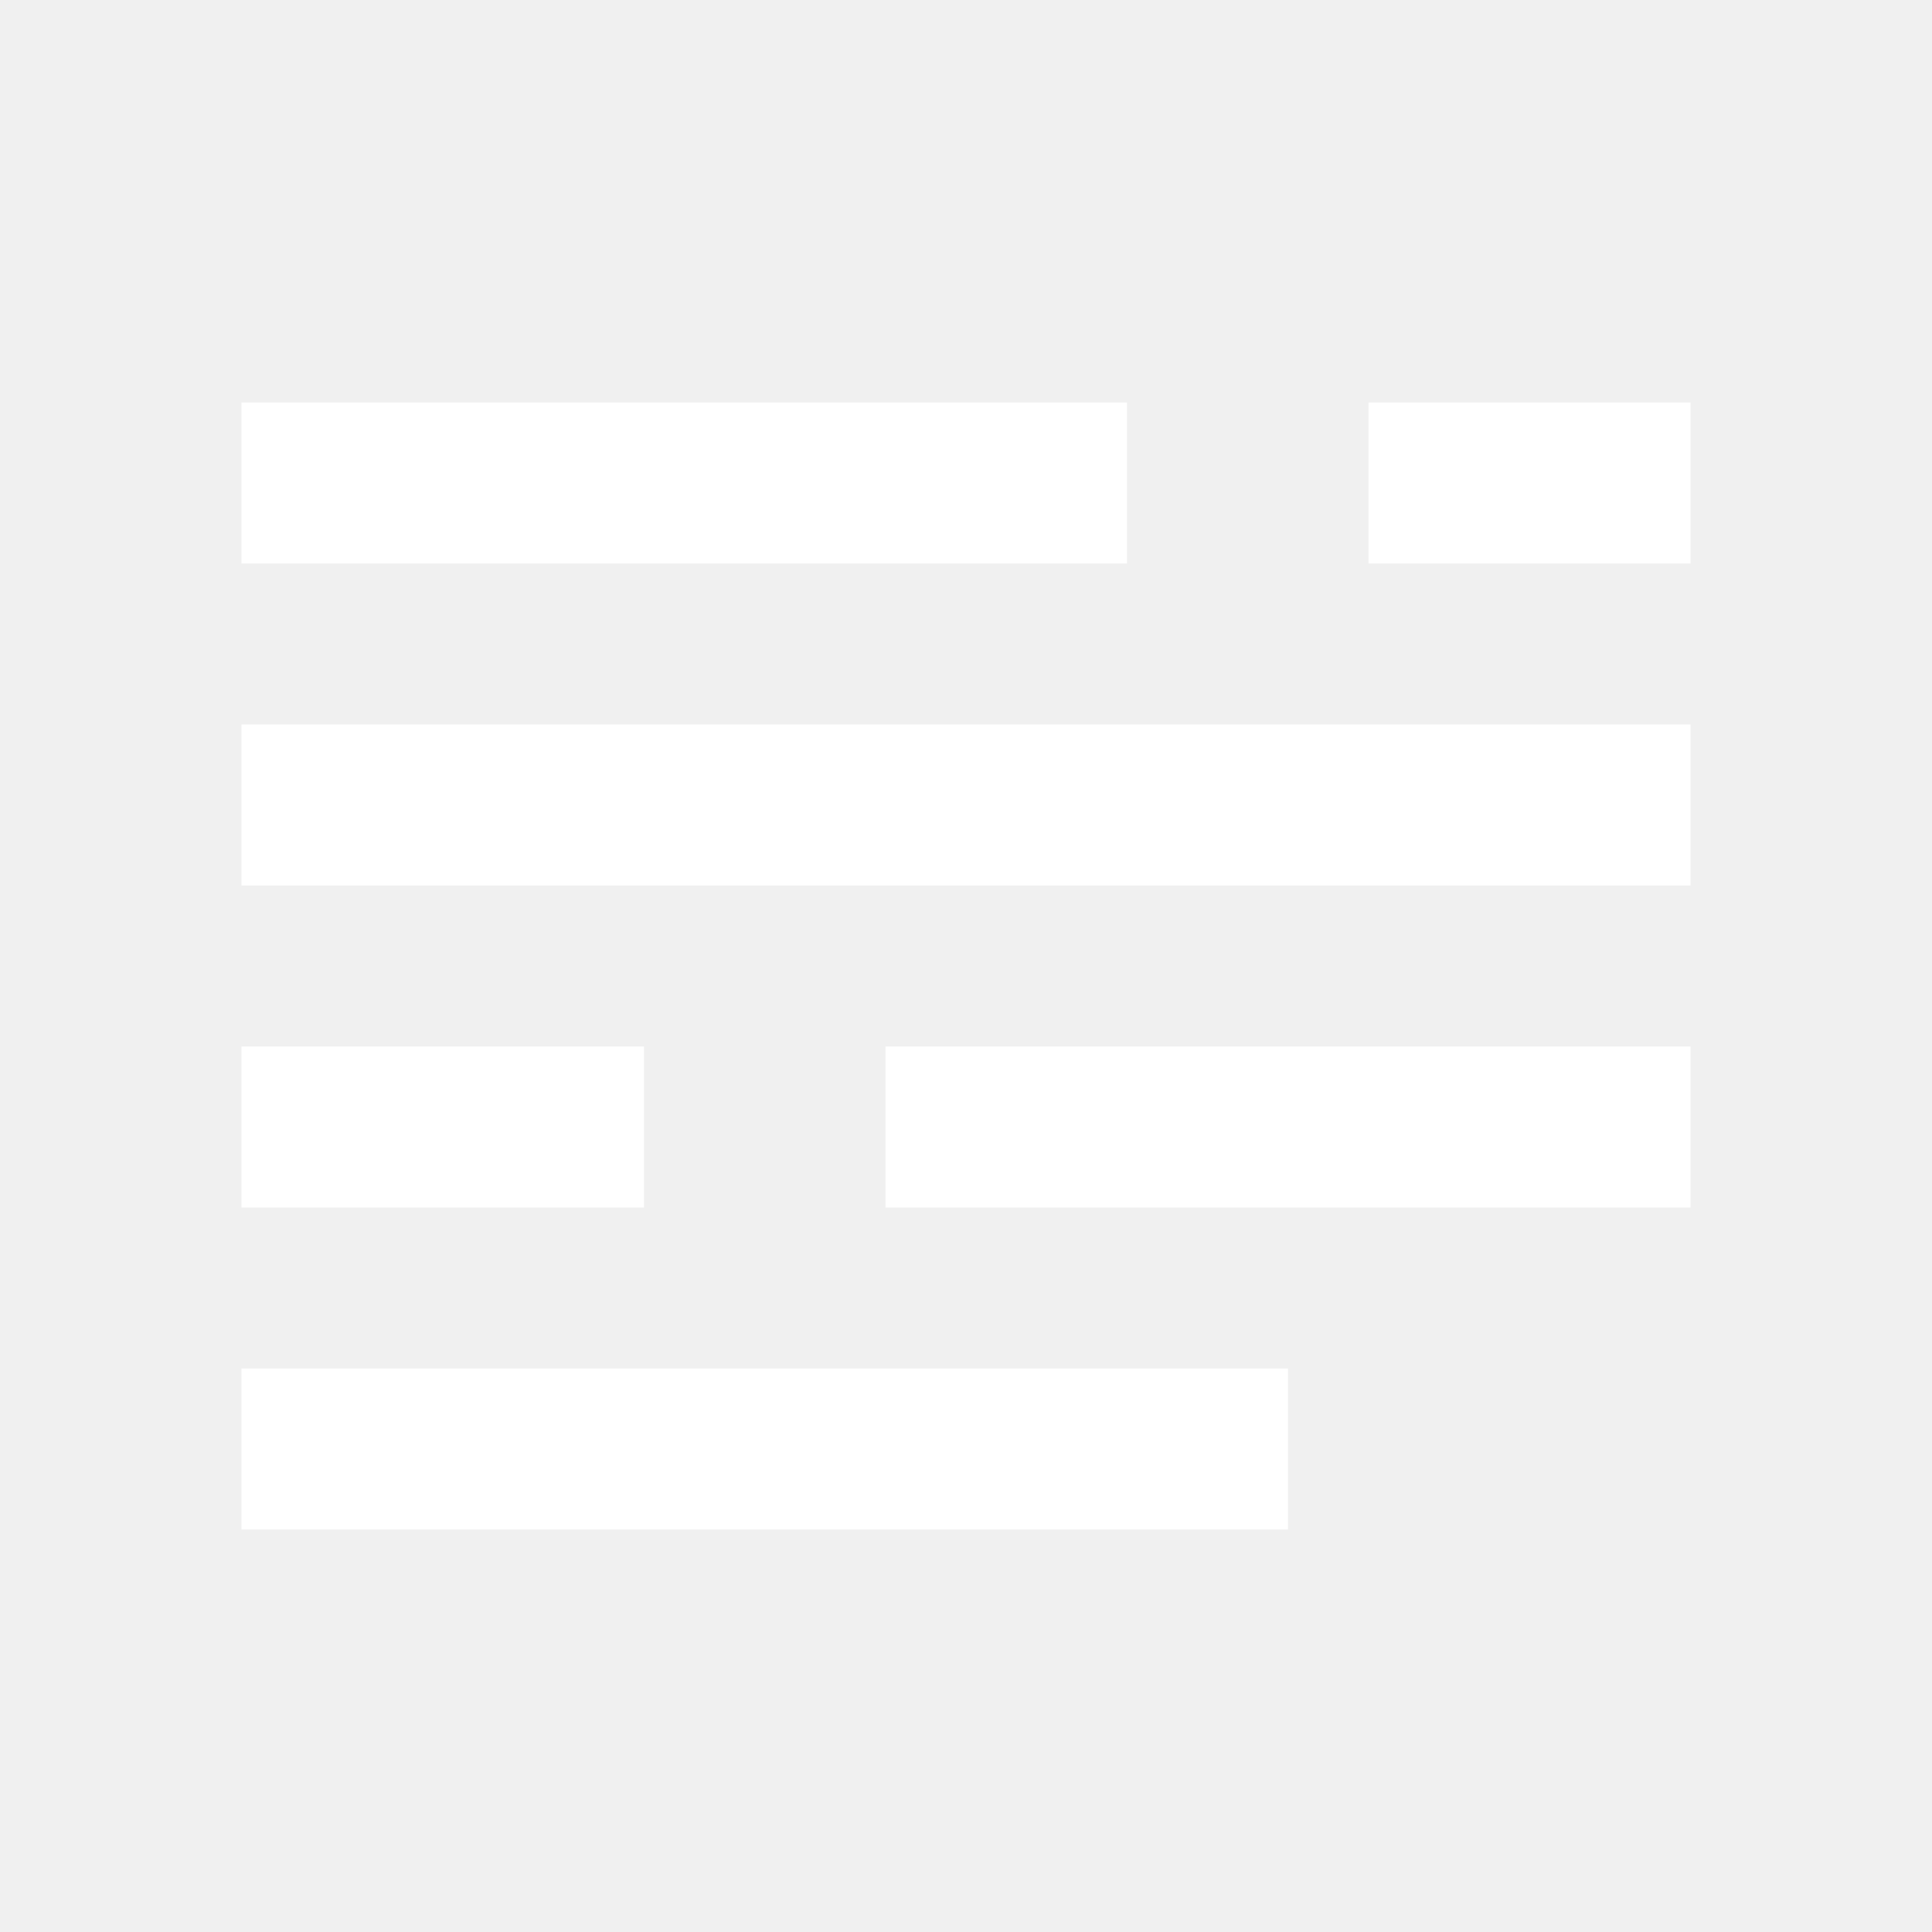
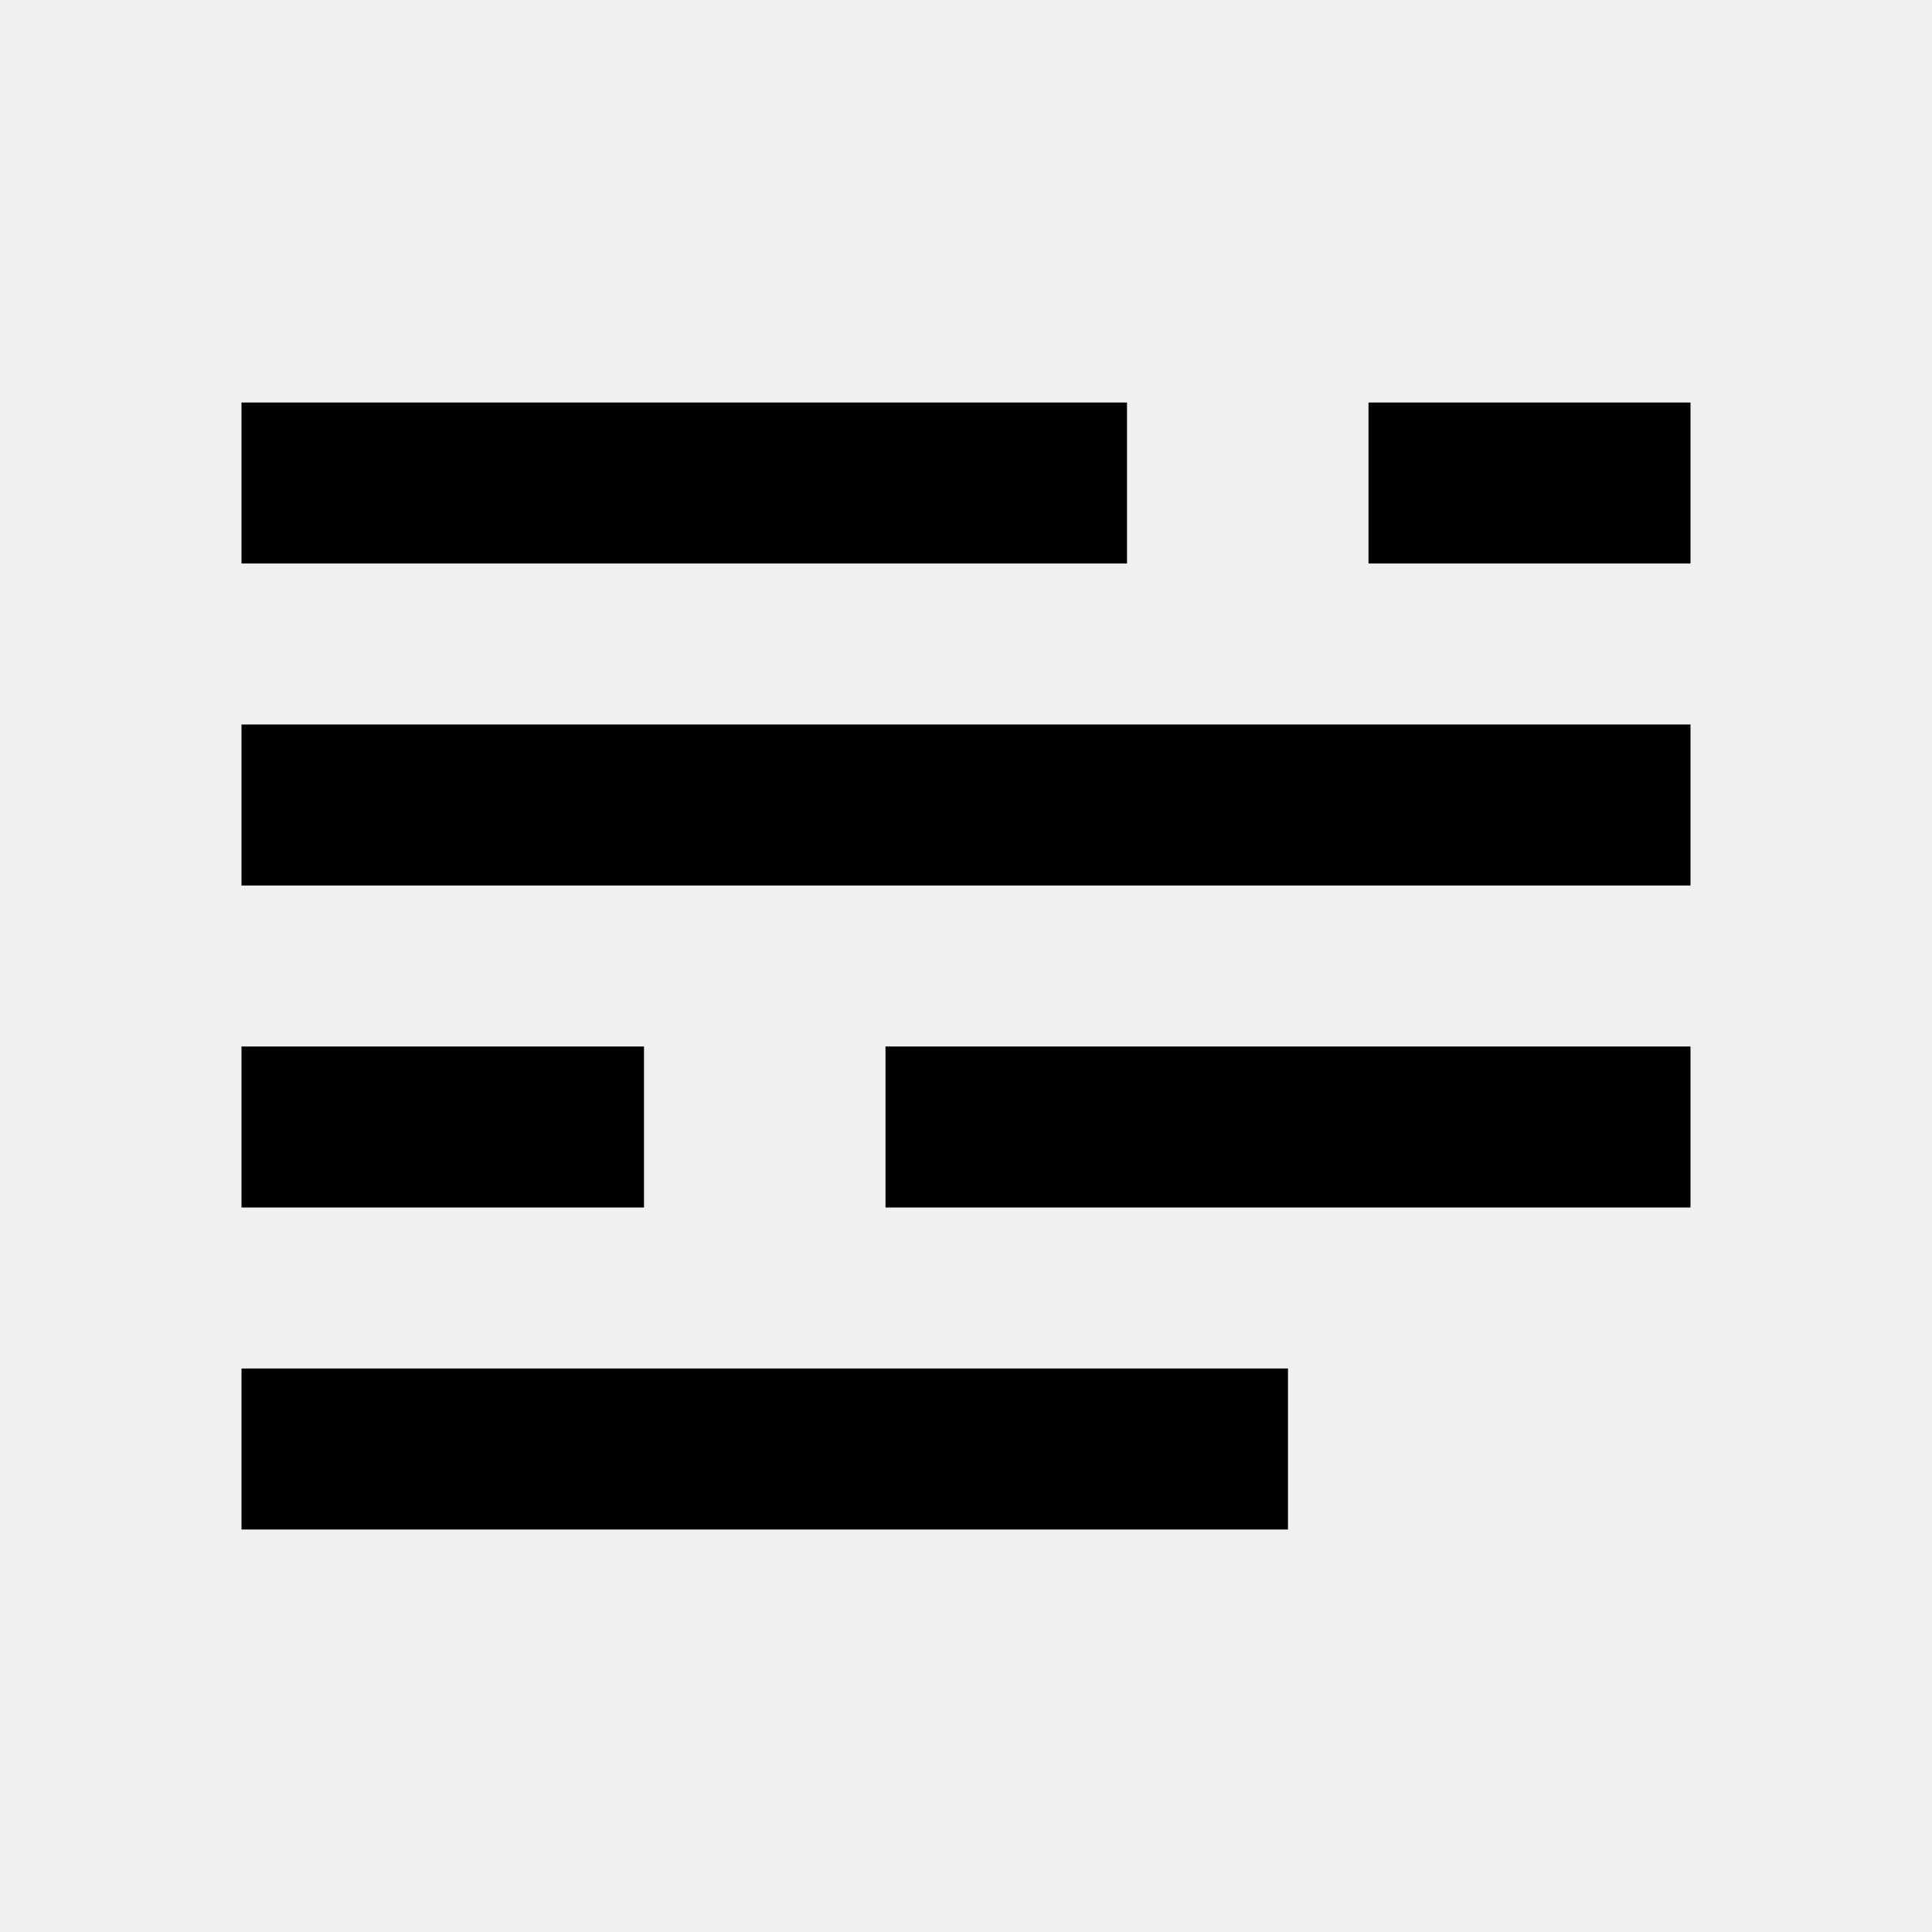
<svg xmlns="http://www.w3.org/2000/svg" width="1rem" height="1rem" viewBox="0 0 24 24">
-   <path fill="white" d="M16 19H3v-2h13zm5-10H3v2h18zM3 5v2h11V5zm14 0v2h4V5zm-6 8v2h10v-2zm-8 0v2h5v-2z" />
+   <path fill="black" d="M16 19H3v-2h13zm5-10H3v2h18zM3 5v2h11V5zm14 0v2h4V5zm-6 8v2h10v-2zm-8 0v2h5v-2z" />
</svg>
